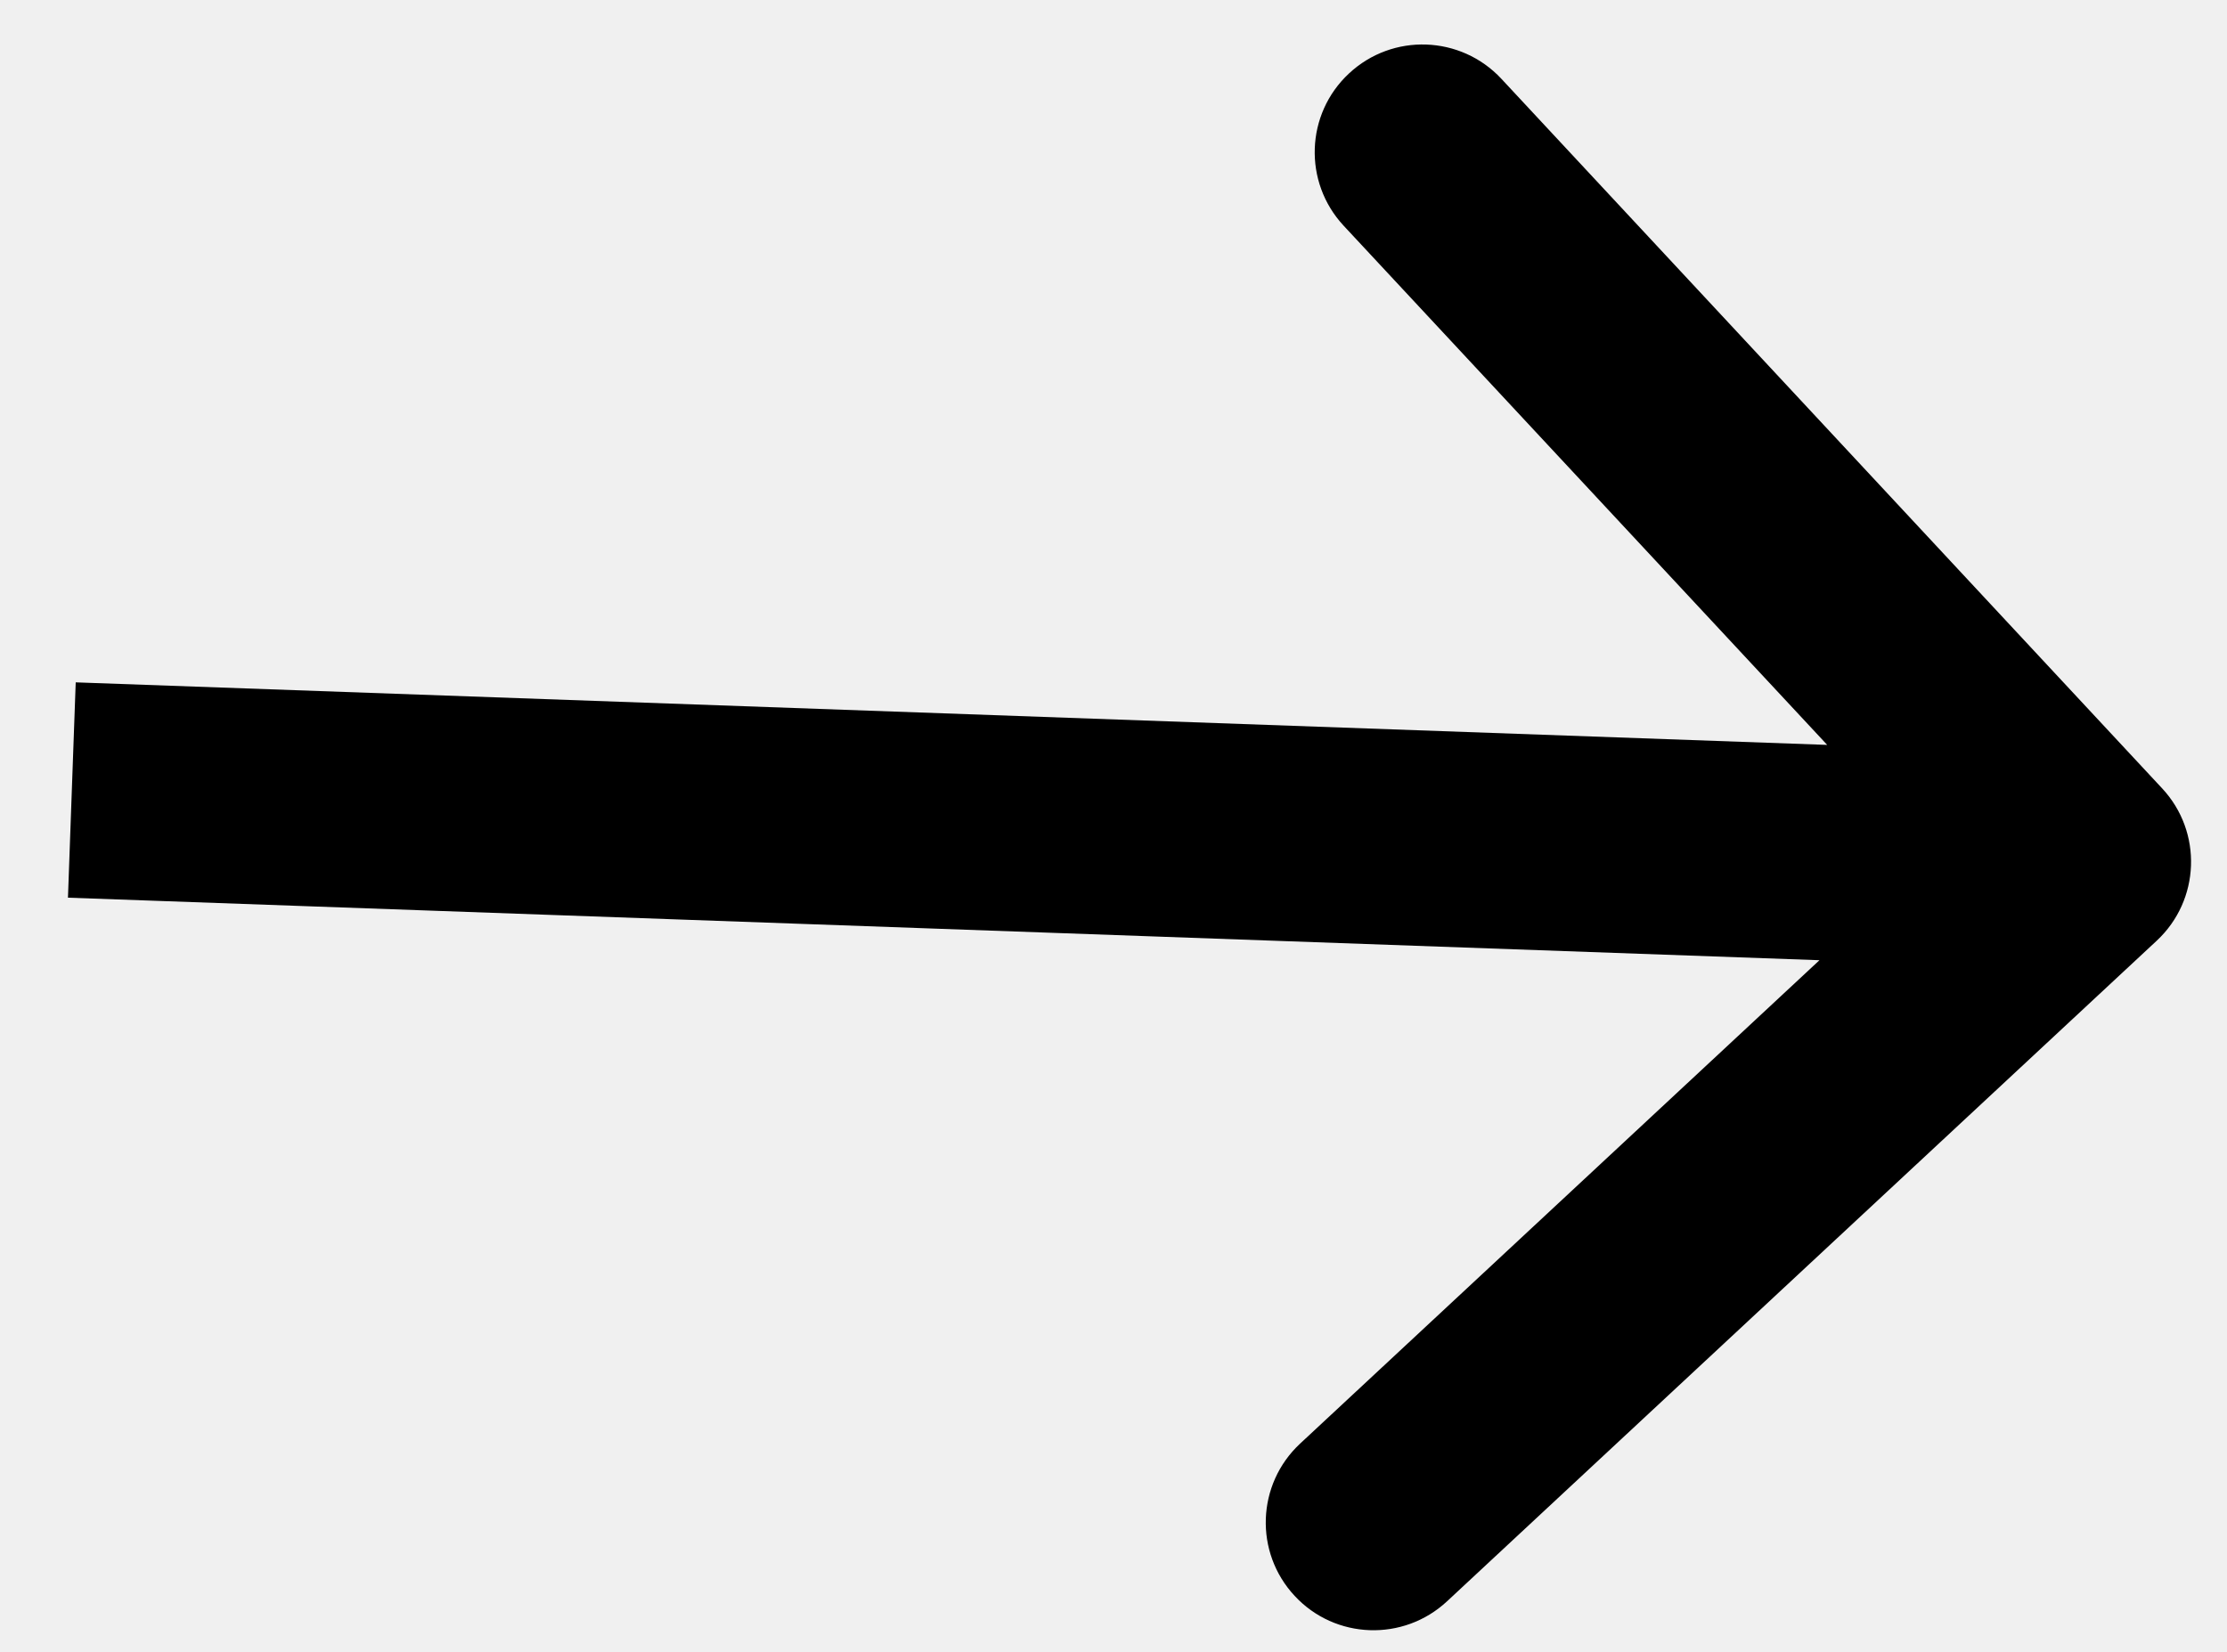
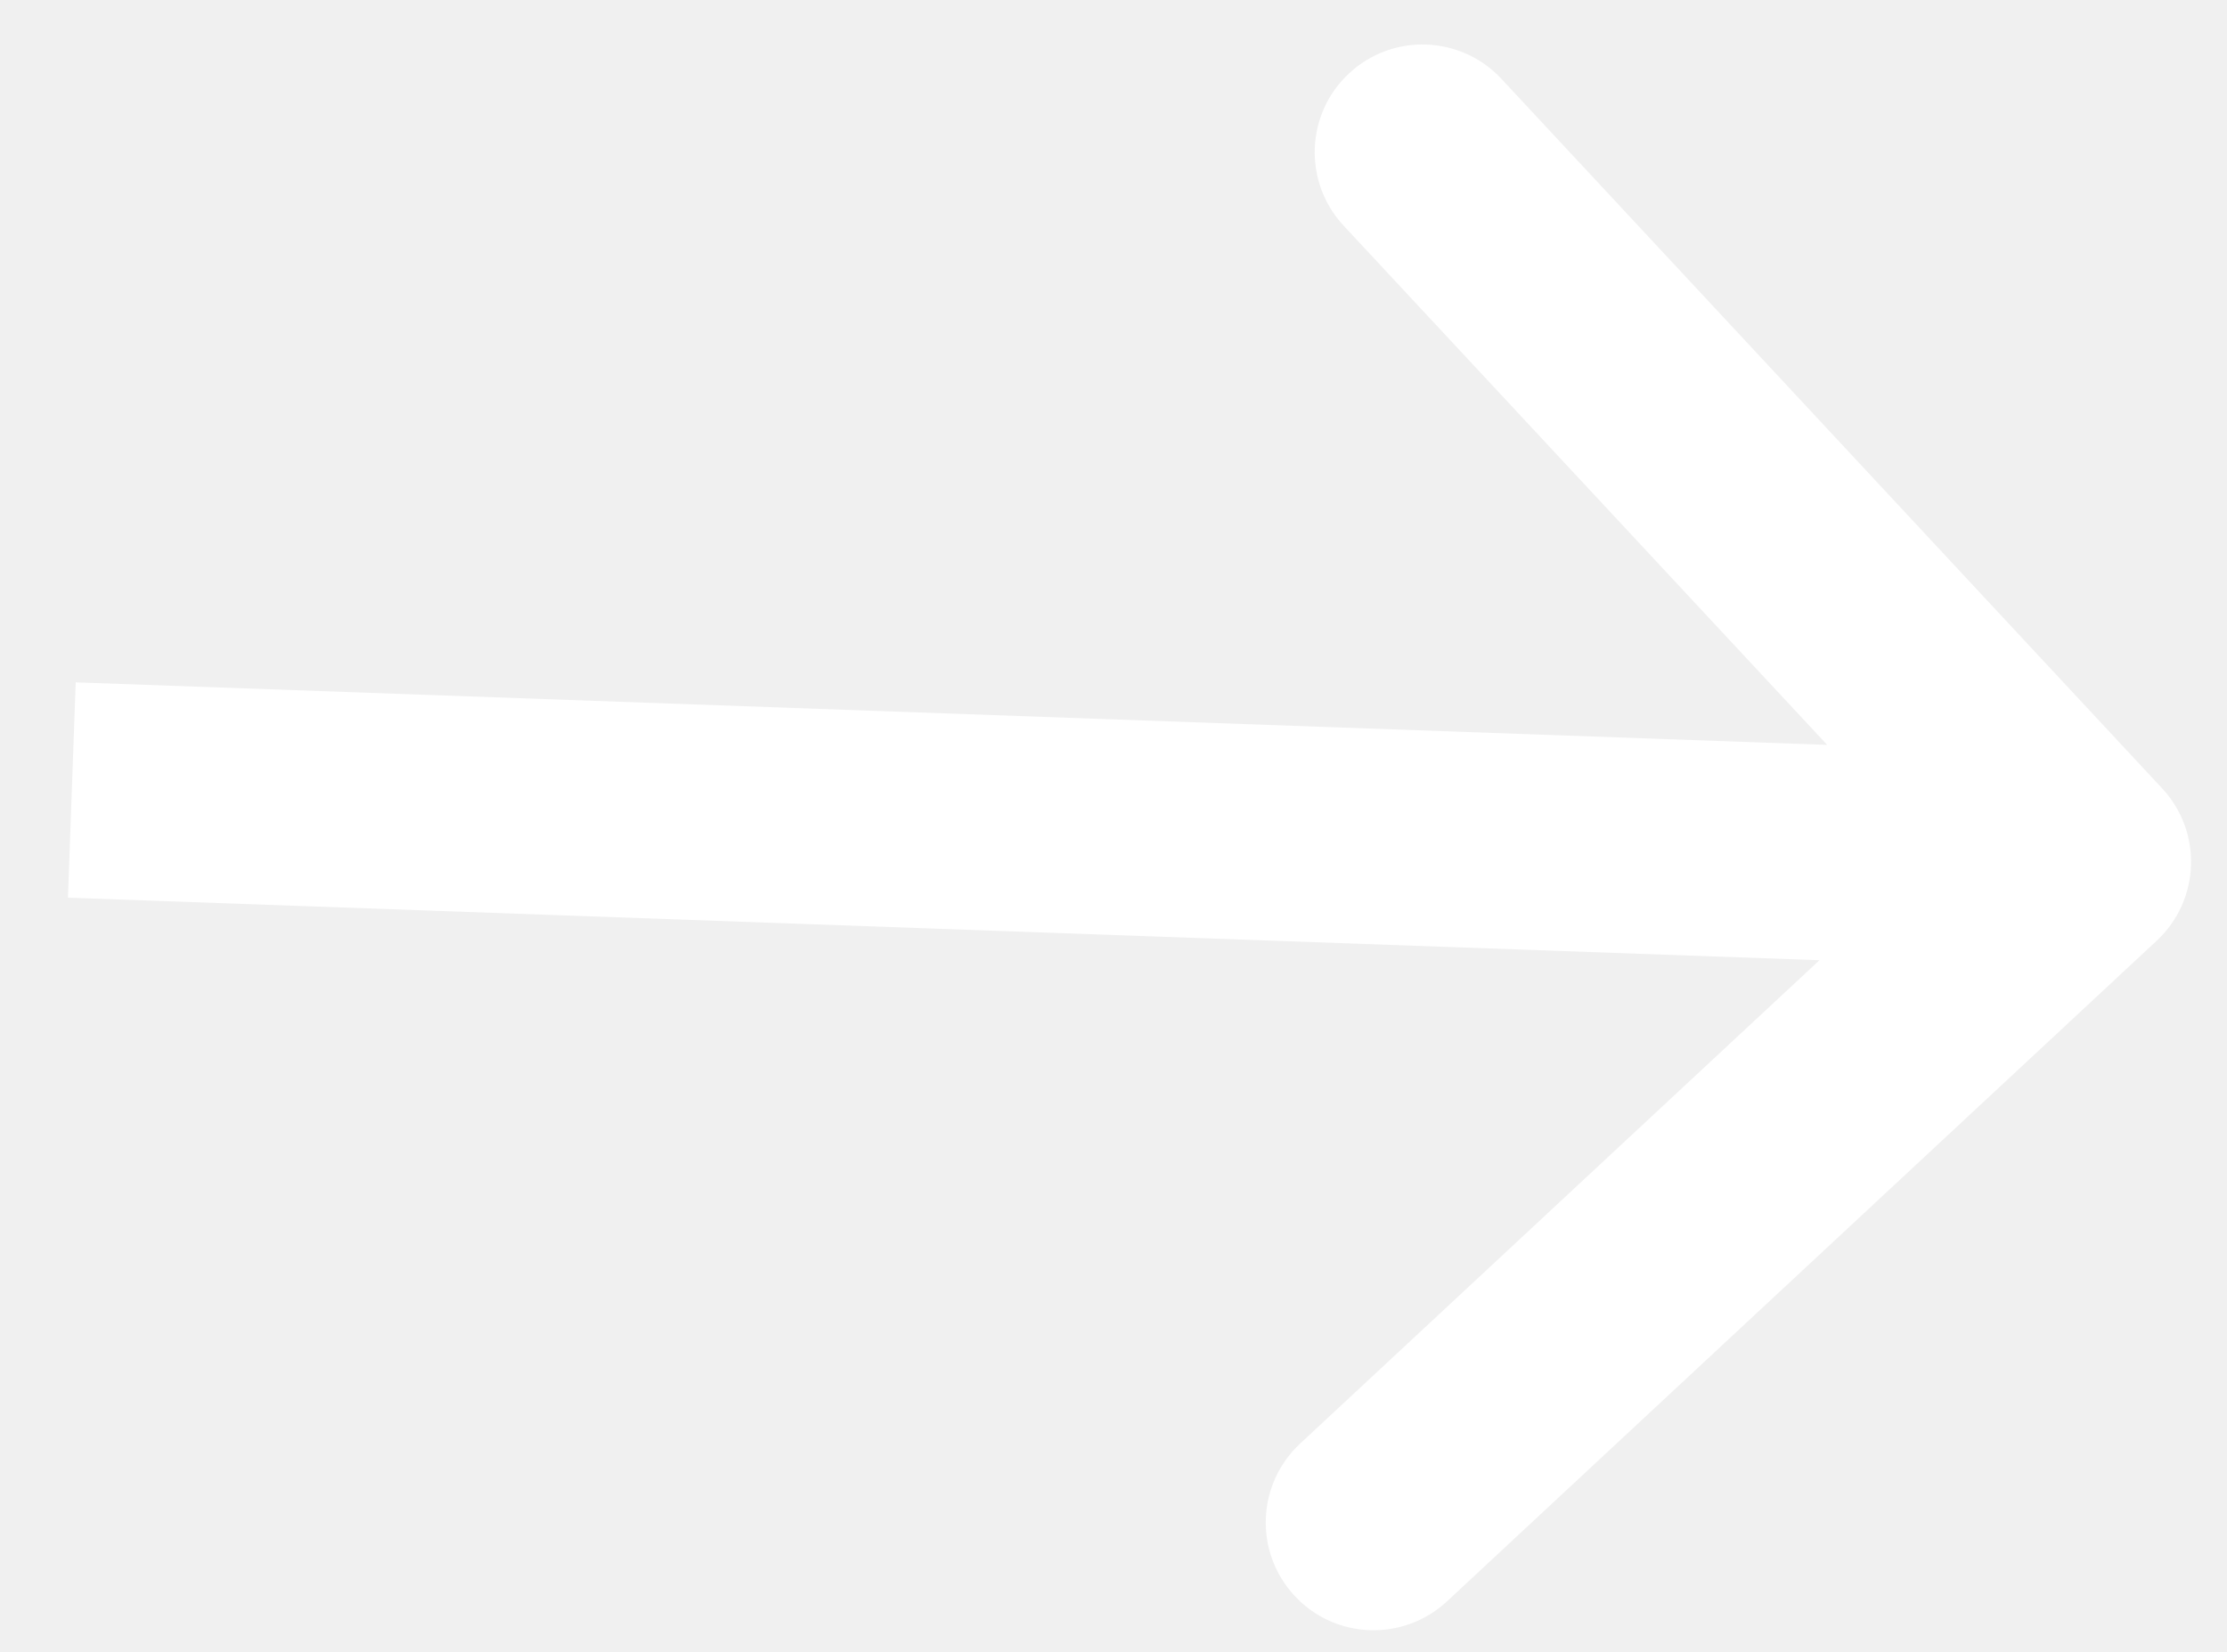
<svg xmlns="http://www.w3.org/2000/svg" width="31" height="23" viewBox="0 0 31 23" fill="none">
-   <path d="M30.022 13.098C30.628 12.533 30.662 11.584 30.098 10.978L20.899 1.097C20.334 0.491 19.385 0.457 18.779 1.022C18.172 1.586 18.139 2.535 18.703 3.142L26.88 11.924L18.097 20.101C17.491 20.666 17.457 21.615 18.022 22.221C18.586 22.828 19.535 22.861 20.142 22.297L30.022 13.098ZM0.946 12.499L28.947 13.499L29.053 10.501L1.054 9.501L0.946 12.499Z" fill="black" />
+   <path d="M30.022 13.098C30.628 12.533 30.662 11.584 30.098 10.978L20.899 1.097C20.334 0.491 19.385 0.457 18.779 1.022C18.172 1.586 18.139 2.535 18.703 3.142L26.88 11.924L18.097 20.101C17.491 20.666 17.457 21.615 18.022 22.221C18.586 22.828 19.535 22.861 20.142 22.297L30.022 13.098ZM0.946 12.499L28.947 13.499L29.053 10.501L1.054 9.501L0.946 12.499Z" fill="white" />
</svg>
